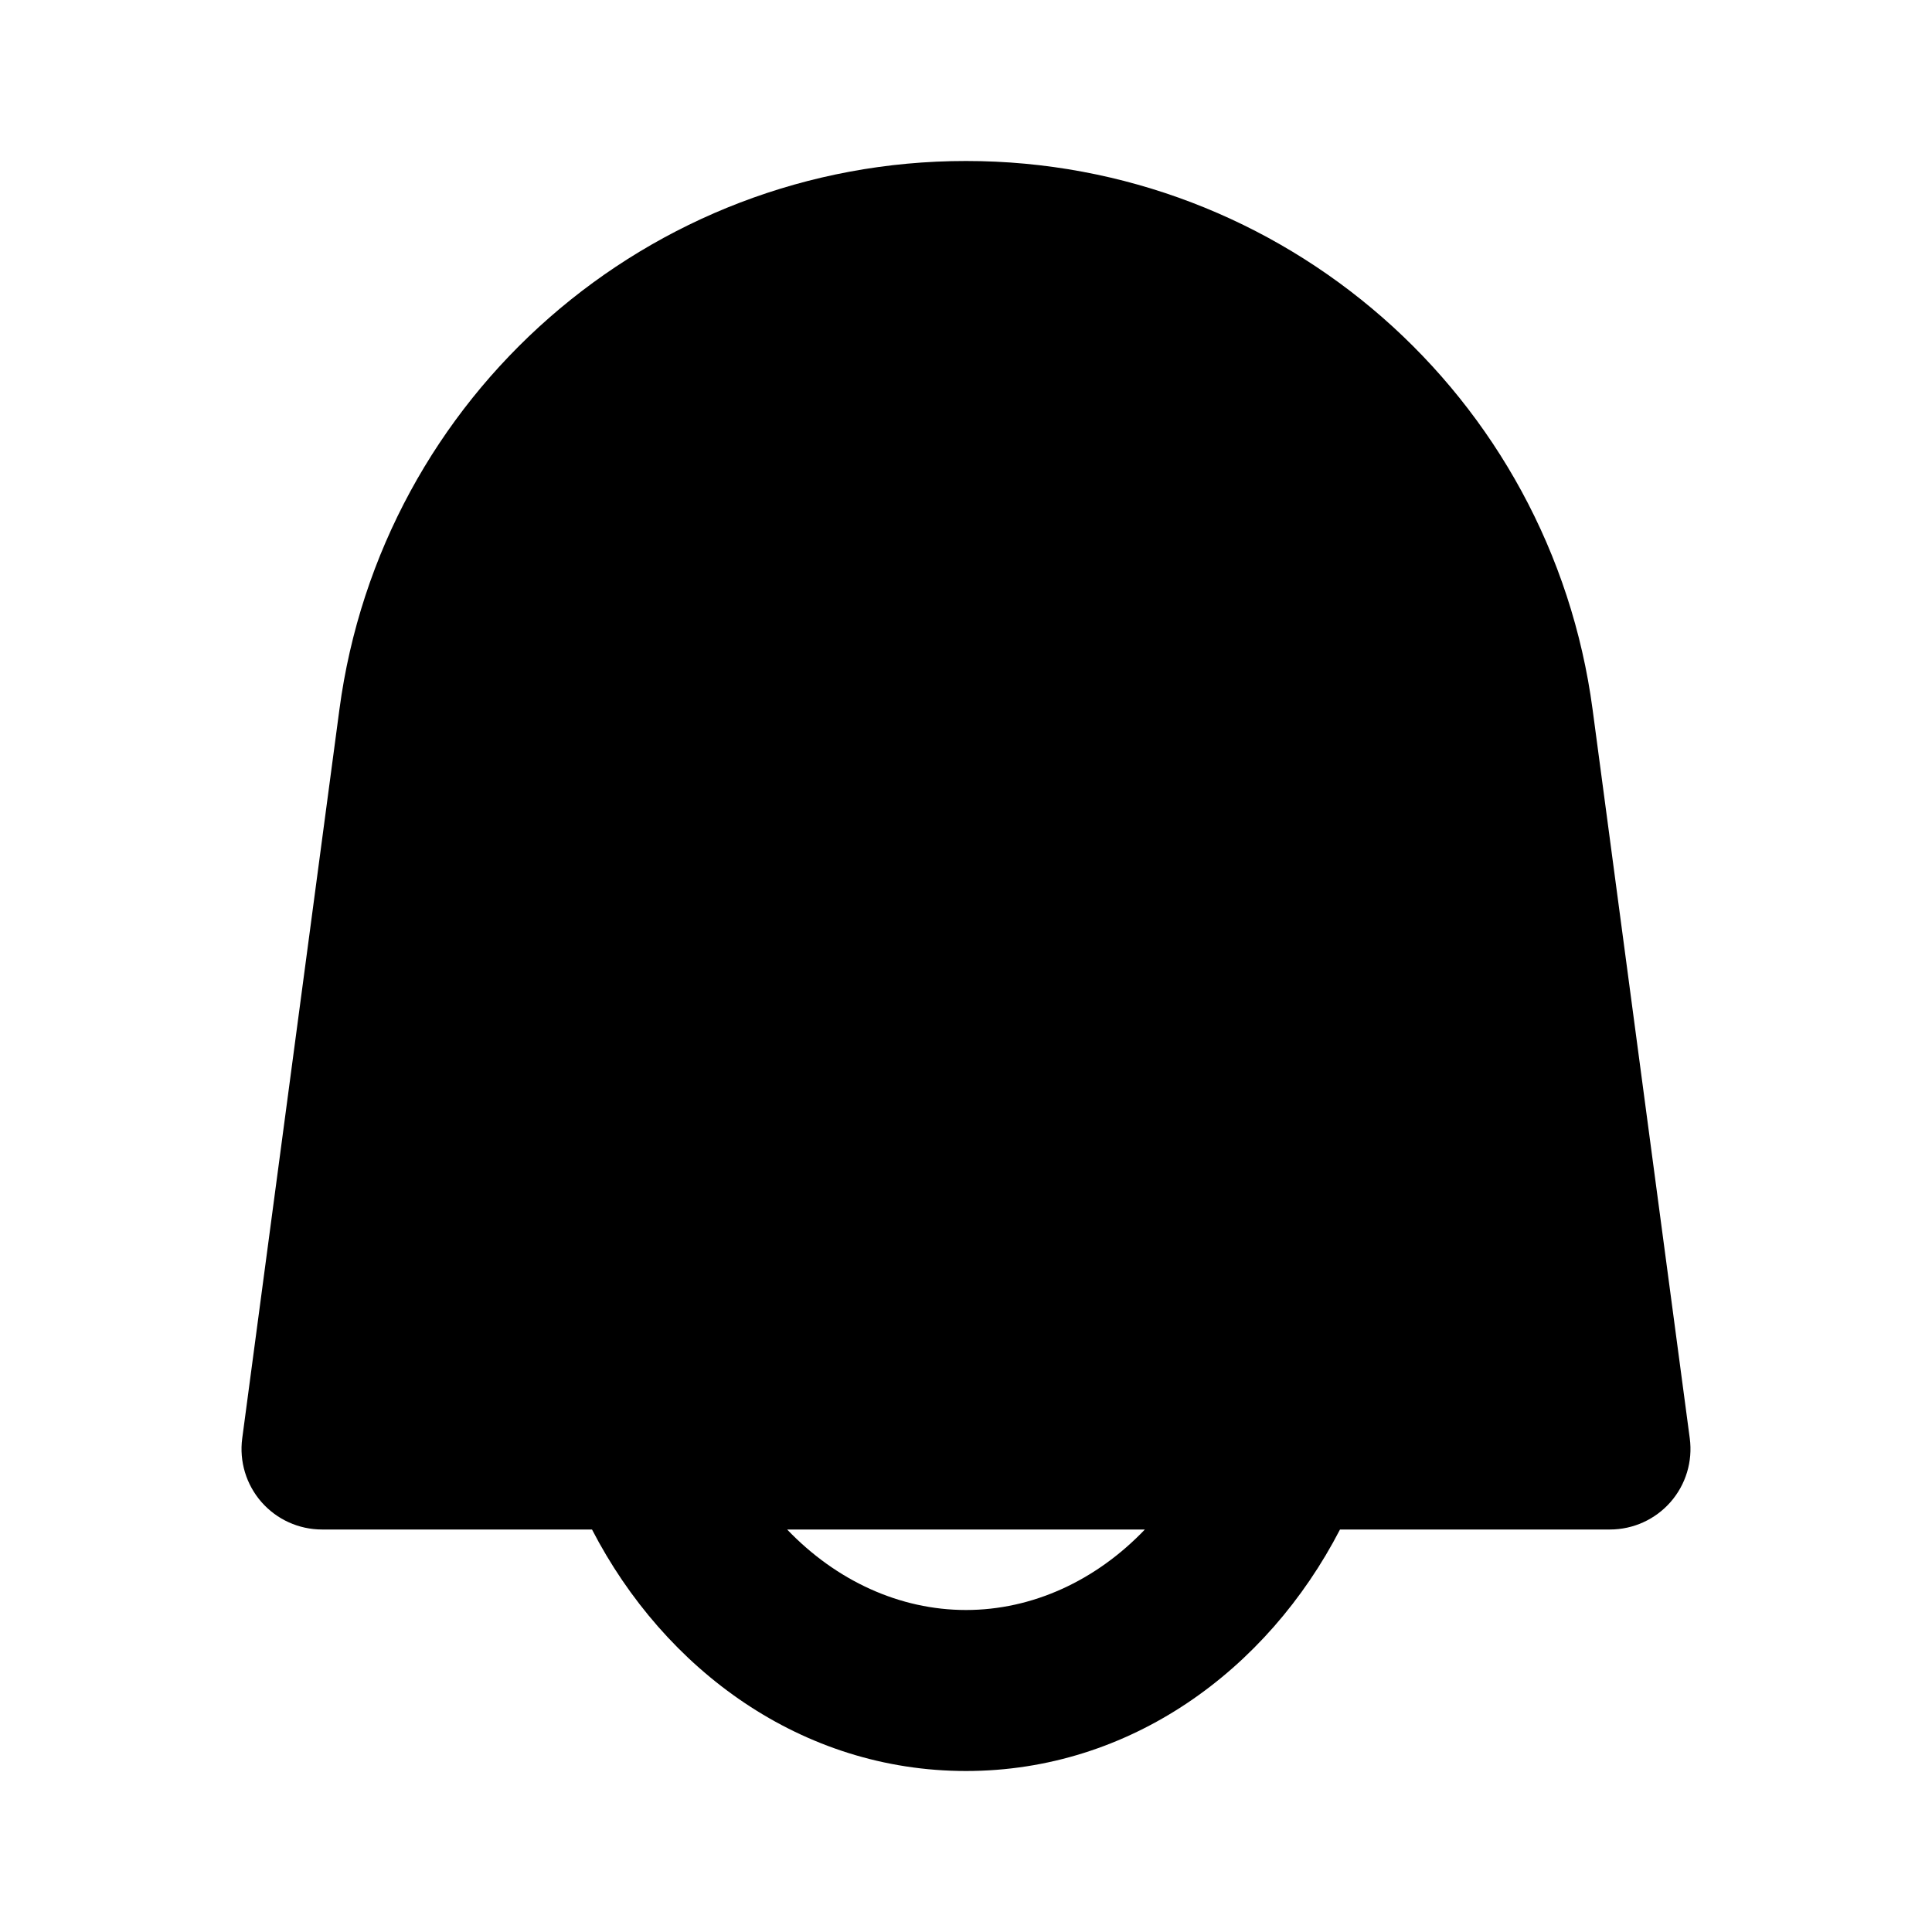
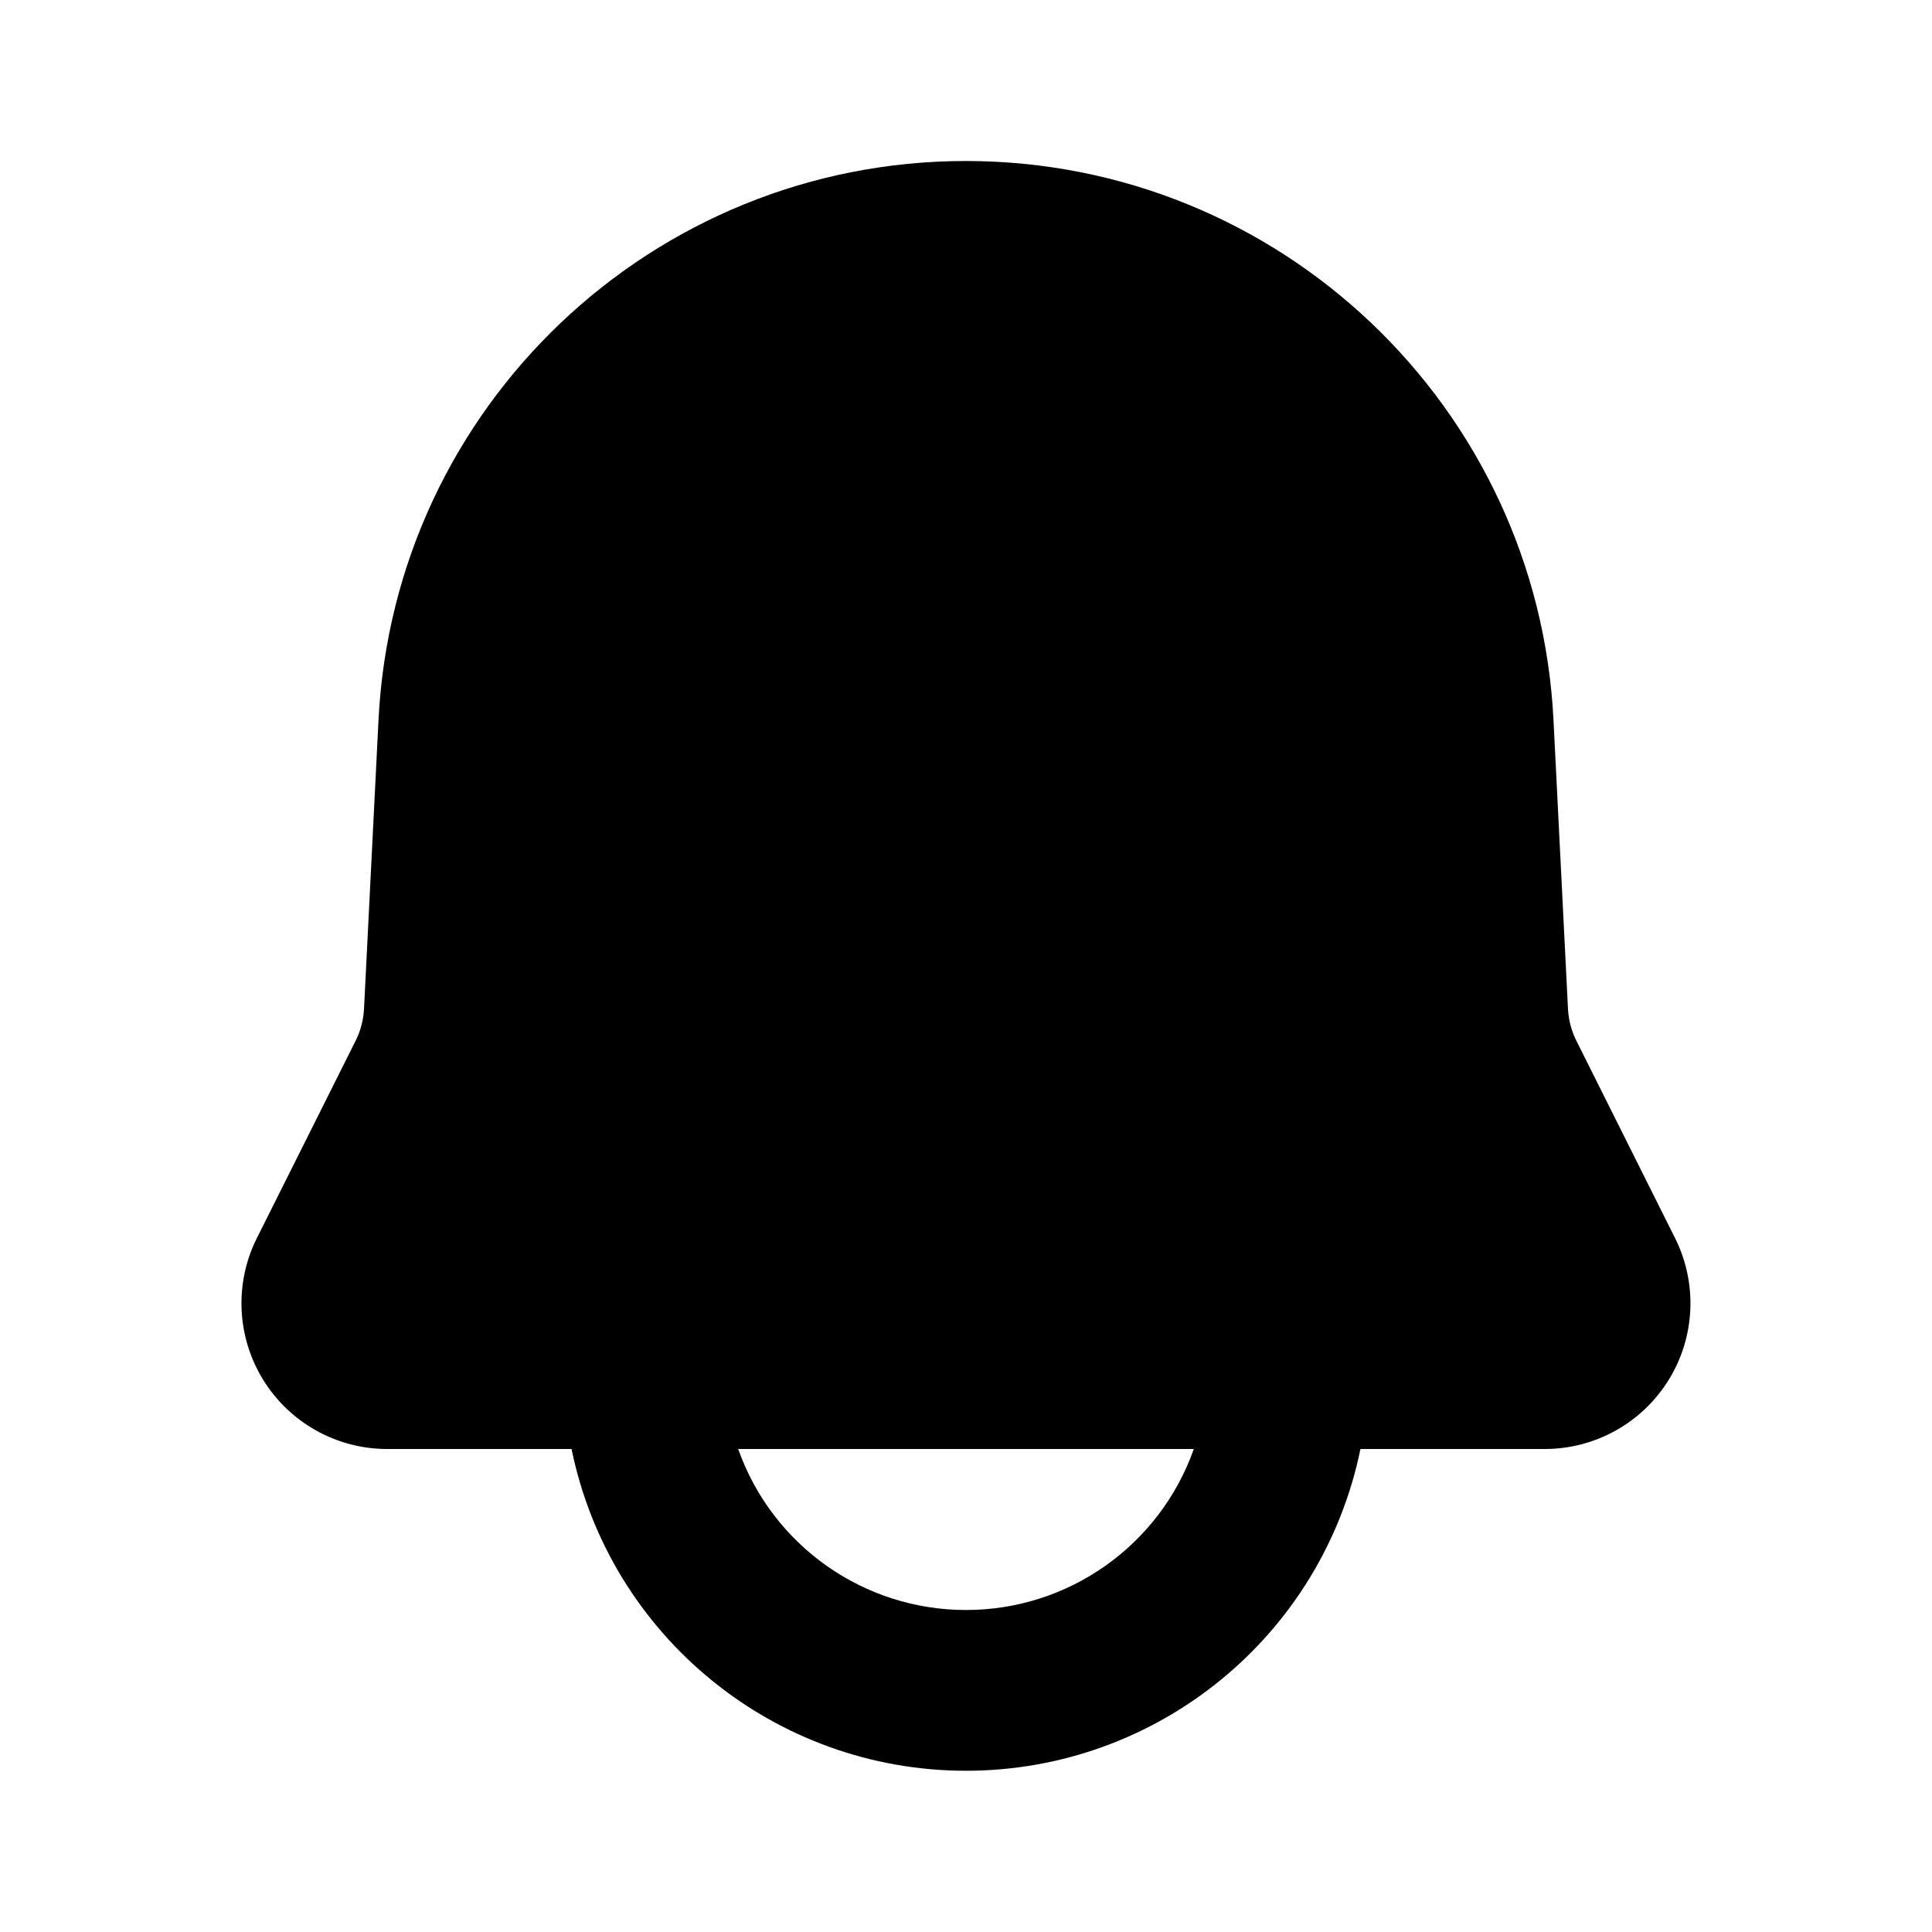
<svg xmlns="http://www.w3.org/2000/svg" fill="none" viewBox="0 0 24 24">
-   <path fill="#000" fill-rule="evenodd" d="M12 2a7.85 7.85 0 0 0-7.784 6.815l-1.207 9.053A1 1 0 0 0 4 19h3.354c.904 1.748 2.607 3 4.646 3s3.742-1.252 4.646-3H20a1 1 0 0 0 .991-1.132l-1.207-9.053A7.85 7.85 0 0 0 12 2Zm2.222 17H9.778c.61.637 1.399 1 2.222 1s1.613-.363 2.222-1Z" clip-rule="evenodd" />
+   <path fill="#000" fill-rule="evenodd" d="M12 2a7.307 7.307 0 0 0-7.298 6.943l-.18 3.588a1 1 0 0 1-.104.397L3.19 15.382A1.81 1.81 0 0 0 4.809 18H7.1a5.002 5.002 0 0 0 9.8 0h2.291a1.81 1.81 0 0 0 1.618-2.618l-1.227-2.454a1 1 0 0 1-.104-.397l-.18-3.588A7.31 7.31 0 0 0 12 2Zm0 18a3 3 0 0 1-2.83-2h5.66A3 3 0 0 1 12 20Z" clip-rule="evenodd" />
</svg>
